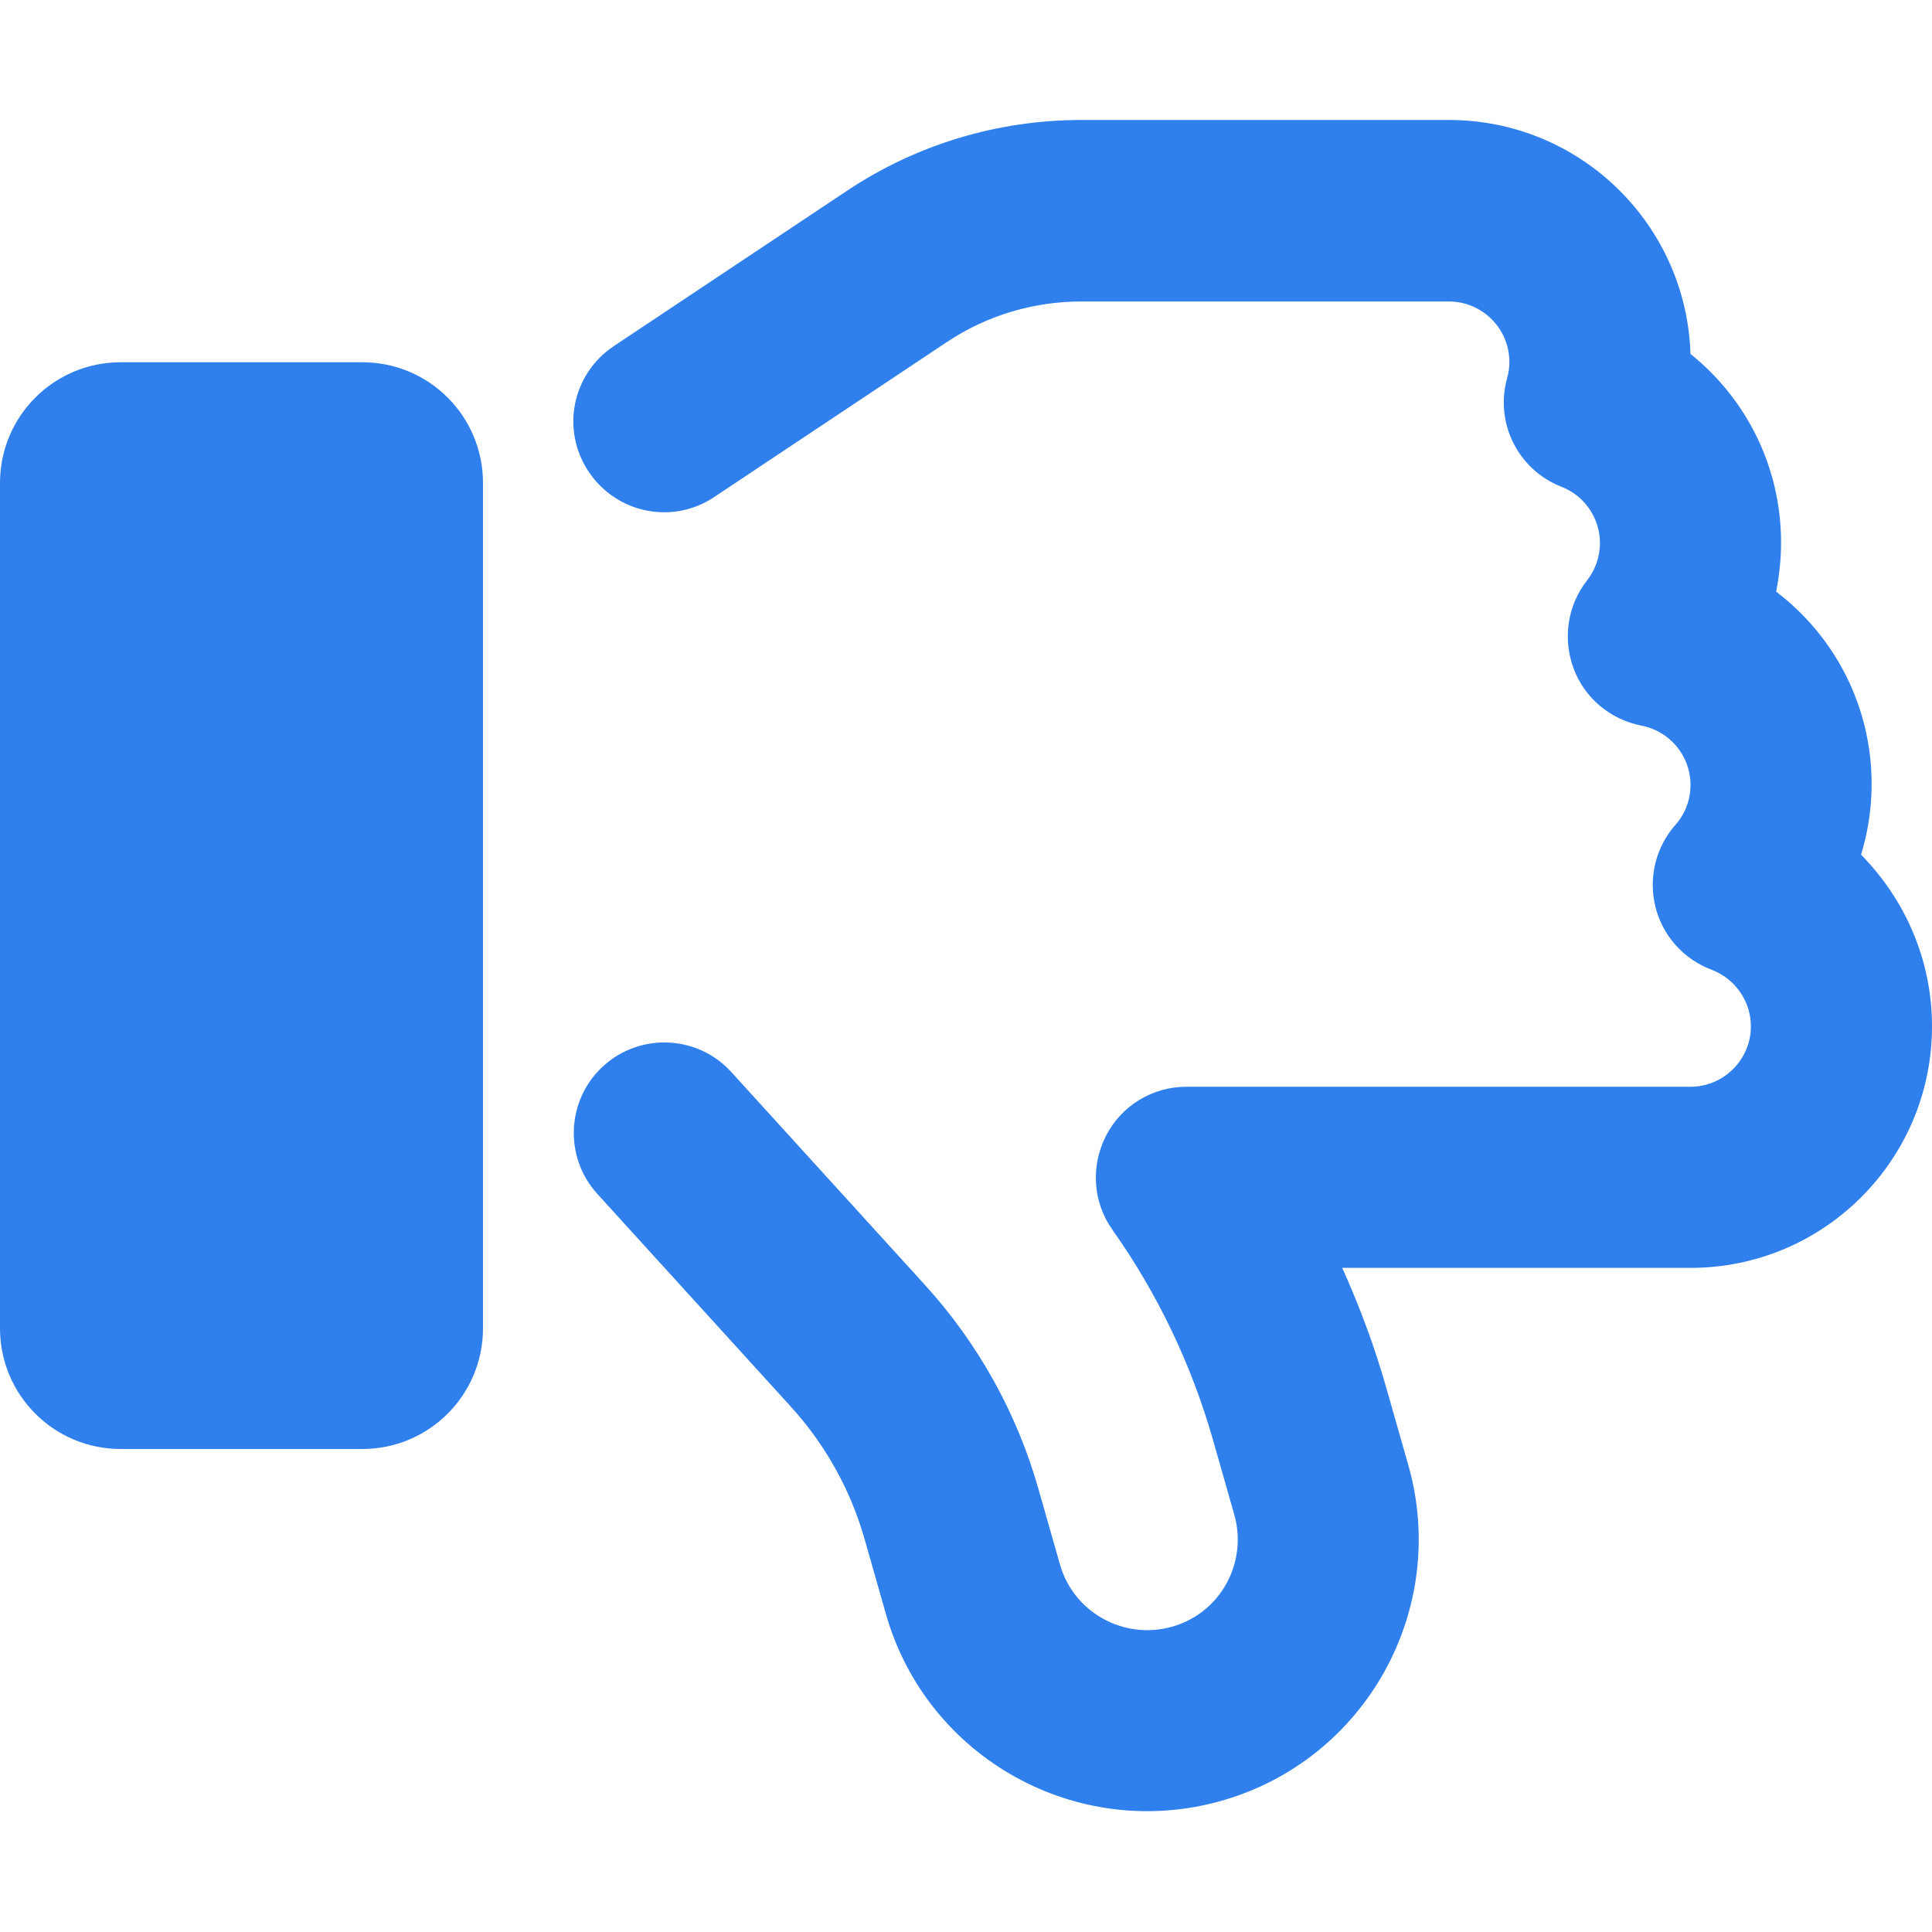
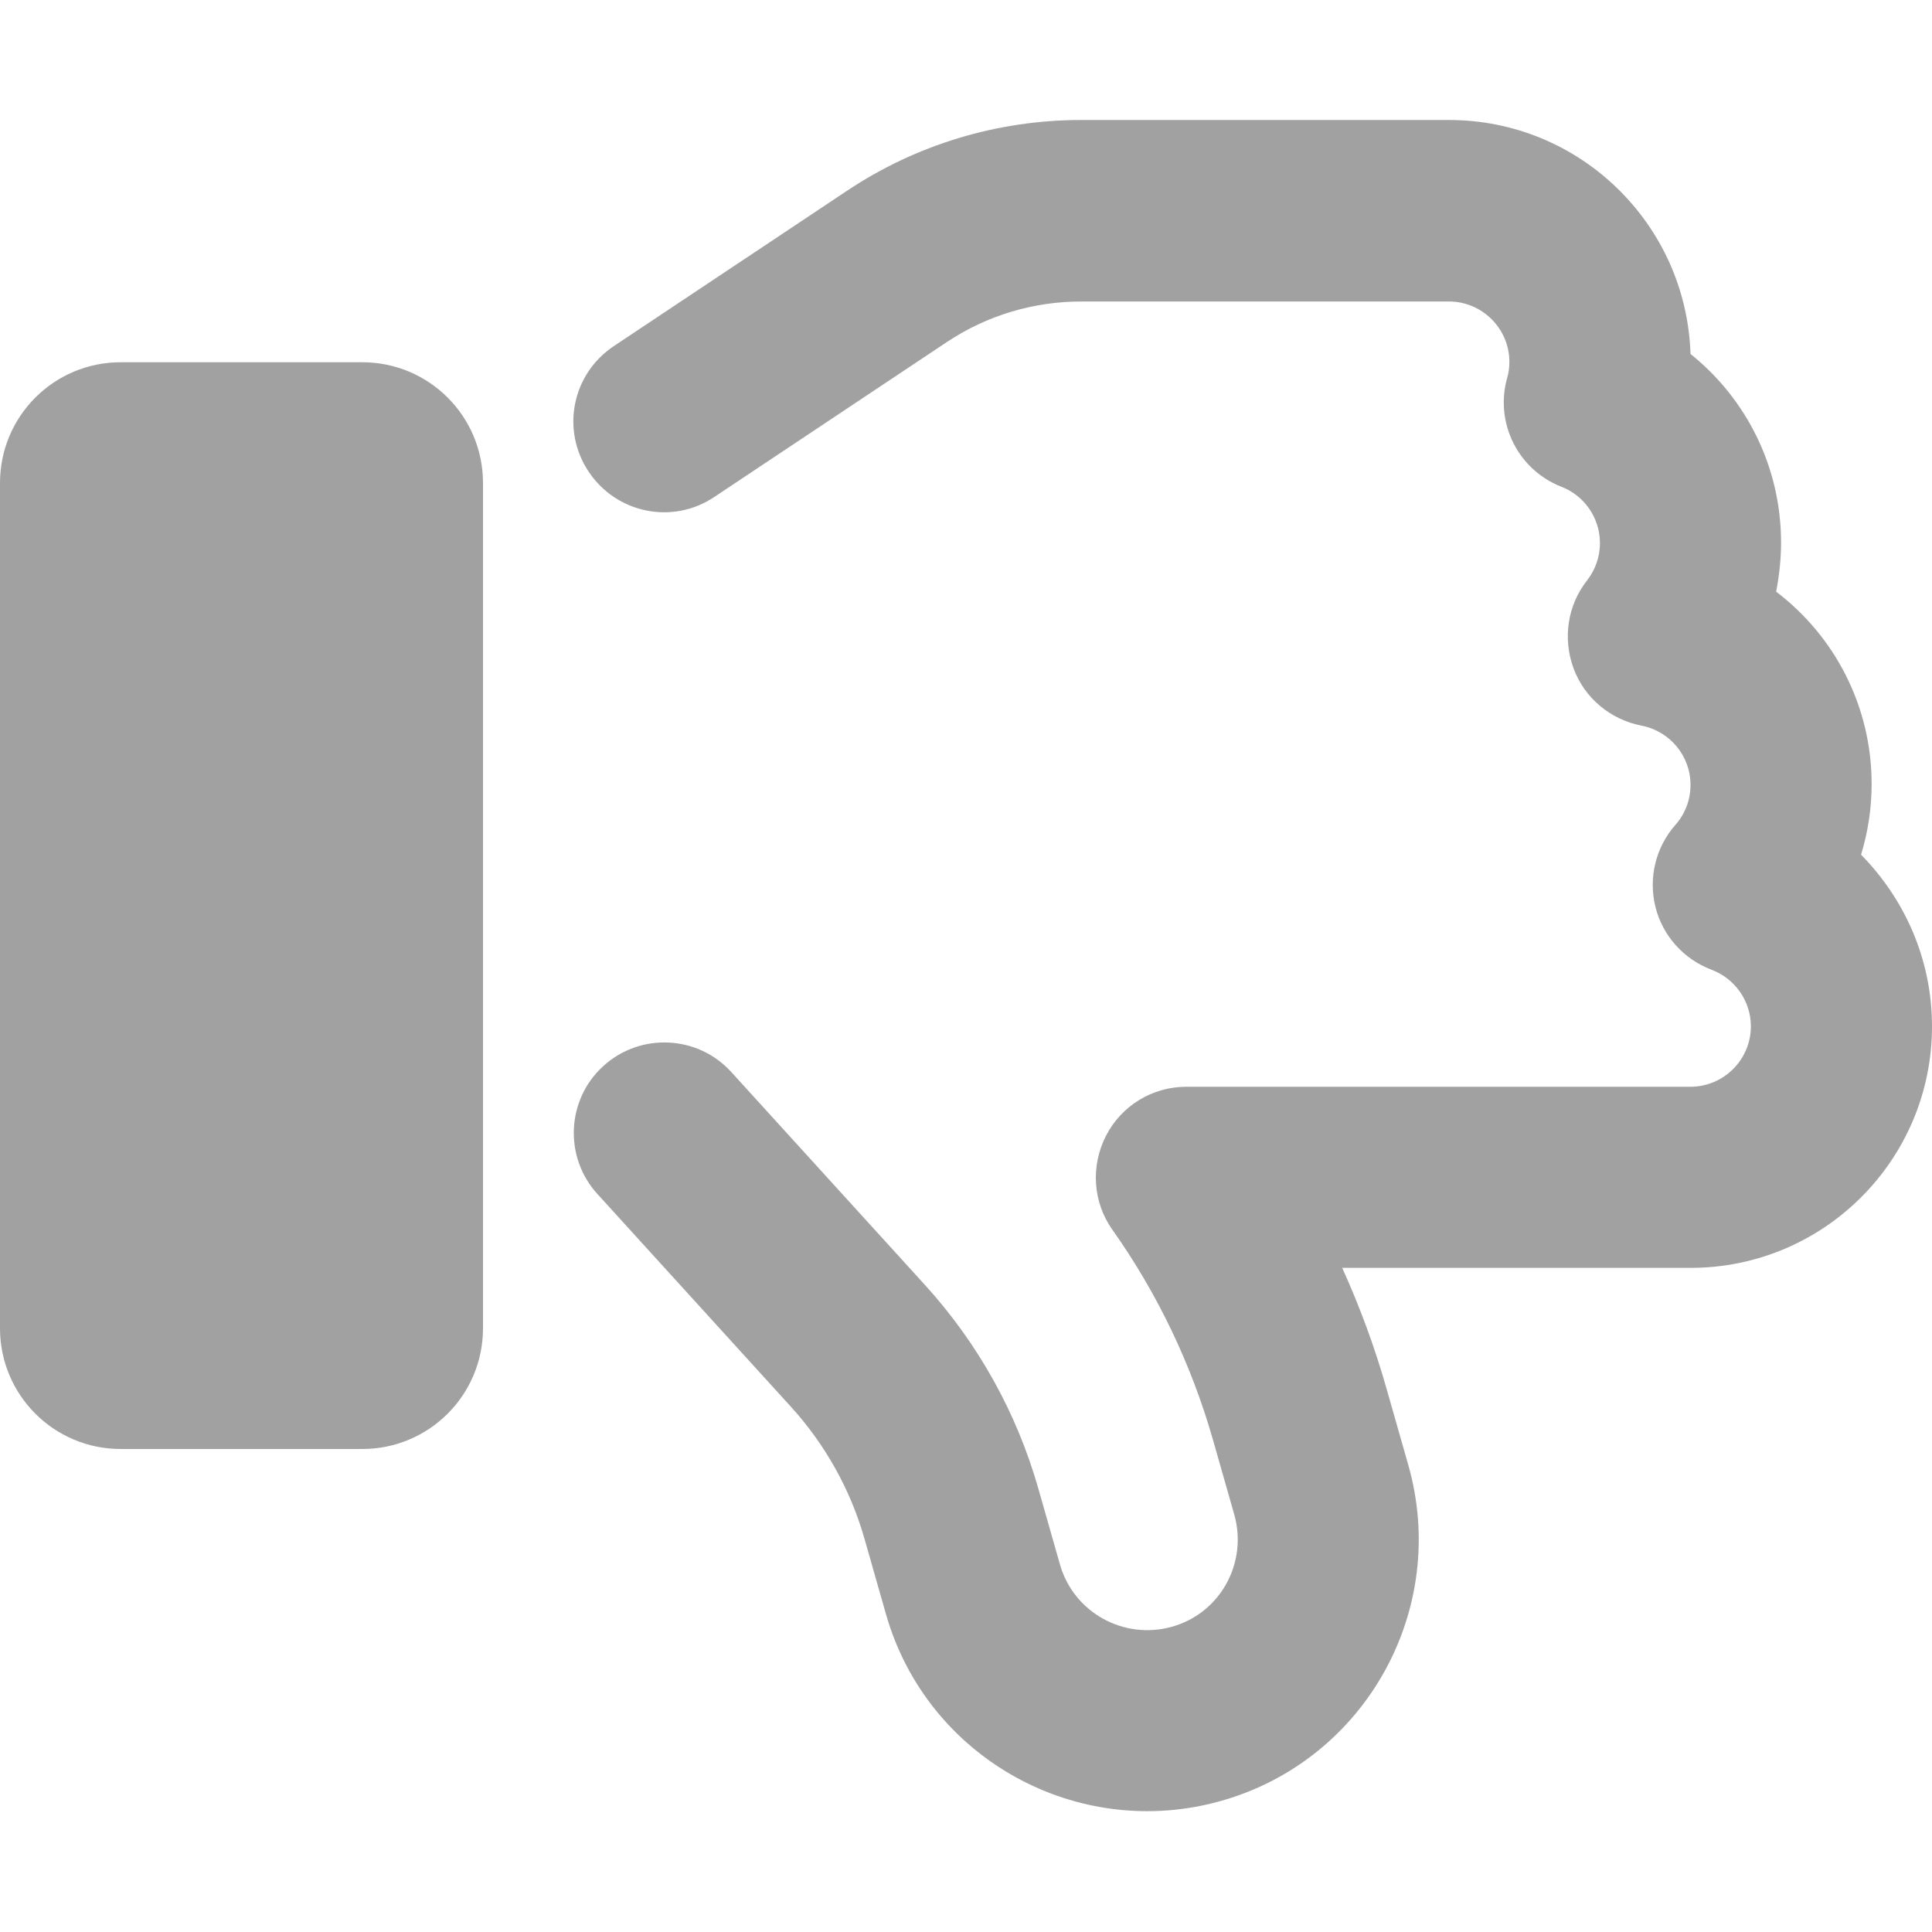
<svg xmlns="http://www.w3.org/2000/svg" viewBox="0 0 512 512">
-   <style>svg{fill:#2f80ed}</style>
+   <style>svg{fill:#a1a1a1}</style>
  <path d="M323.8 477.2c-38.2 10.9-78.1-11.2-89-49.4l-5.7-20c-3.7-13-10.4-25-19.5-35l-51.3-56.4c-8.9-9.8-8.2-25 1.6-33.9s25-8.2 33.9 1.6l51.3 56.4c14.1 15.5 24.4 34 30.1 54.1l5.7 20c3.6 12.7 16.9 20.1 29.7 16.5s20.1-16.9 16.5-29.7l-5.7-20c-5.7-19.9-14.7-38.7-26.6-55.5c-5.2-7.3-5.8-16.9-1.7-24.9s12.3-13 21.3-13L448 288c8.8 0 16-7.2 16-16c0-6.8-4.3-12.7-10.4-15c-7.4-2.8-13-9-14.9-16.7s.1-15.8 5.3-21.7c2.5-2.8 4-6.5 4-10.6c0-7.8-5.6-14.3-13-15.7c-8.2-1.6-15.1-7.3-18-15.2s-1.6-16.7 3.6-23.3c2.1-2.7 3.4-6.1 3.4-9.9c0-6.7-4.2-12.6-10.2-14.9c-11.5-4.5-17.7-16.9-14.4-28.8c.4-1.3 .6-2.8 .6-4.3c0-8.8-7.2-16-16-16H286.5c-12.6 0-25 3.7-35.5 10.7l-61.7 41.1c-11 7.4-25.9 4.4-33.3-6.7s-4.4-25.9 6.7-33.3l61.7-41.1c18.4-12.3 40-18.8 62.1-18.8H384c34.7 0 62.9 27.6 64 62c14.6 11.7 24 29.7 24 50c0 4.5-.5 8.8-1.3 13c15.4 11.7 25.3 30.2 25.3 51c0 6.5-1 12.8-2.8 18.7C504.8 238.3 512 254.3 512 272c0 35.3-28.6 64-64 64l-92.3 0c4.7 10.4 8.7 21.2 11.8 32.2l5.7 20c10.9 38.2-11.2 78.1-49.4 89zM32 384c-17.7 0-32-14.3-32-32V128c0-17.7 14.3-32 32-32H96c17.7 0 32 14.3 32 32V352c0 17.7-14.3 32-32 32H32z" />
</svg>
